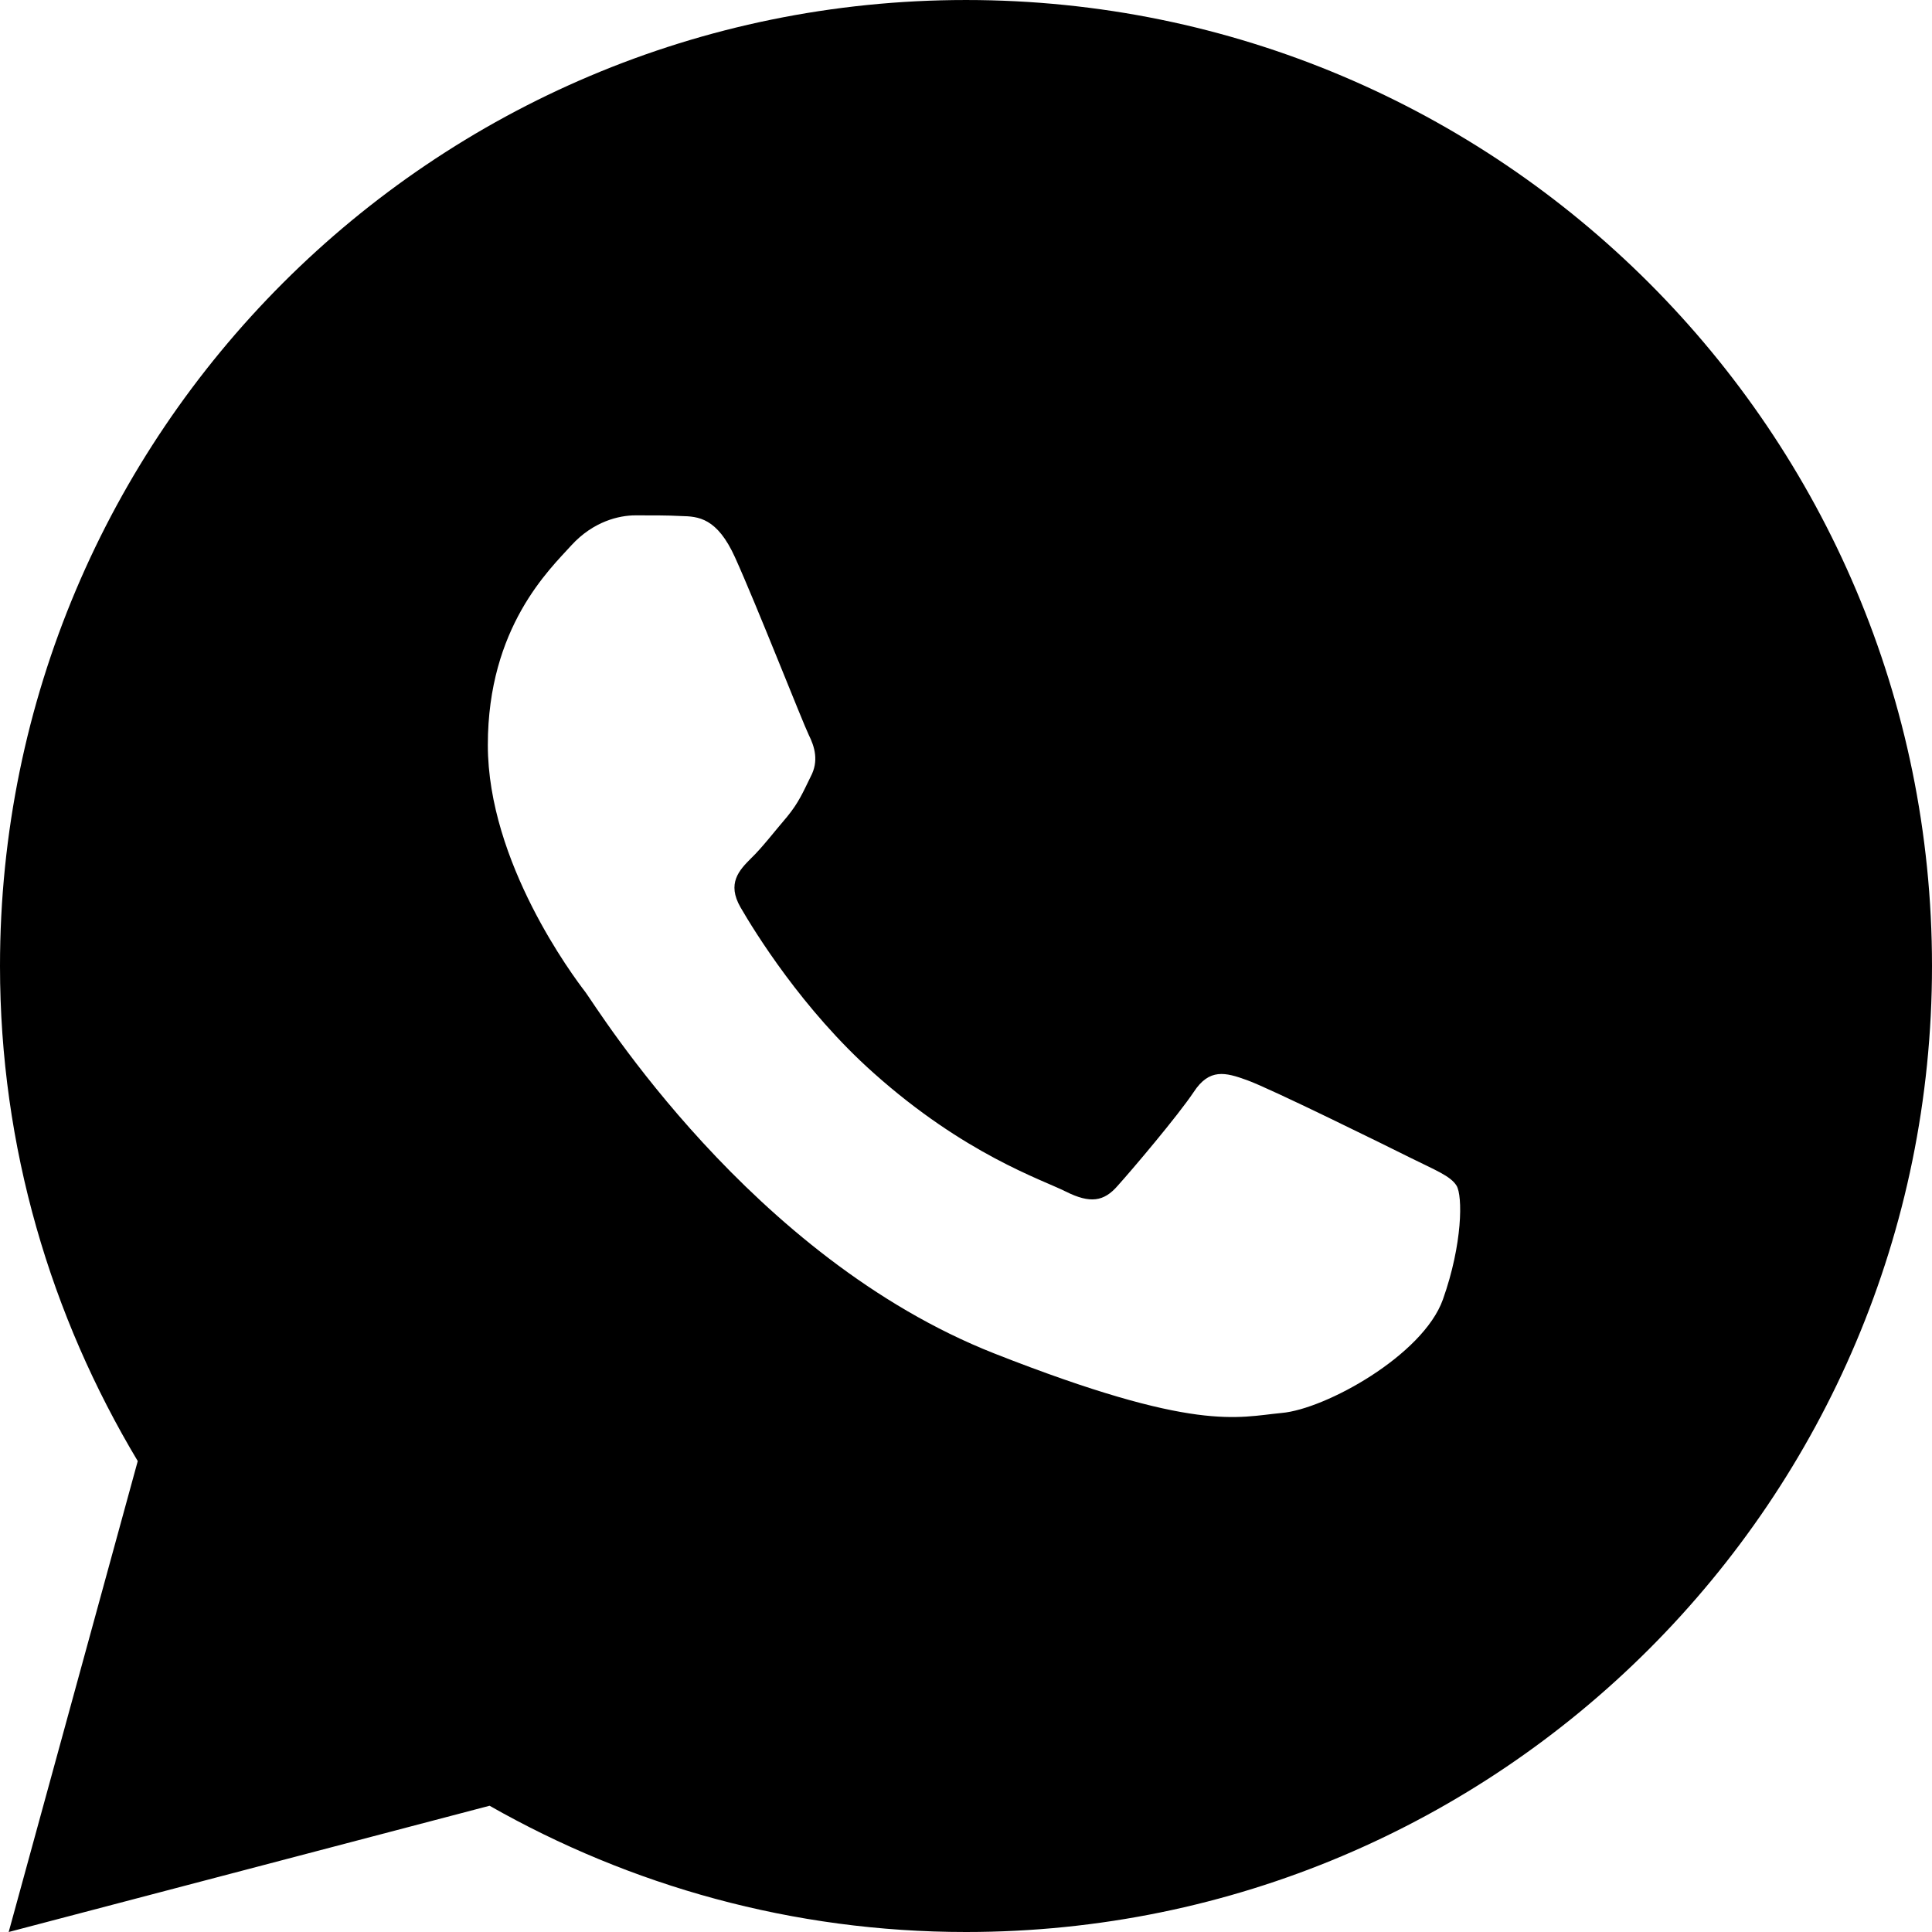
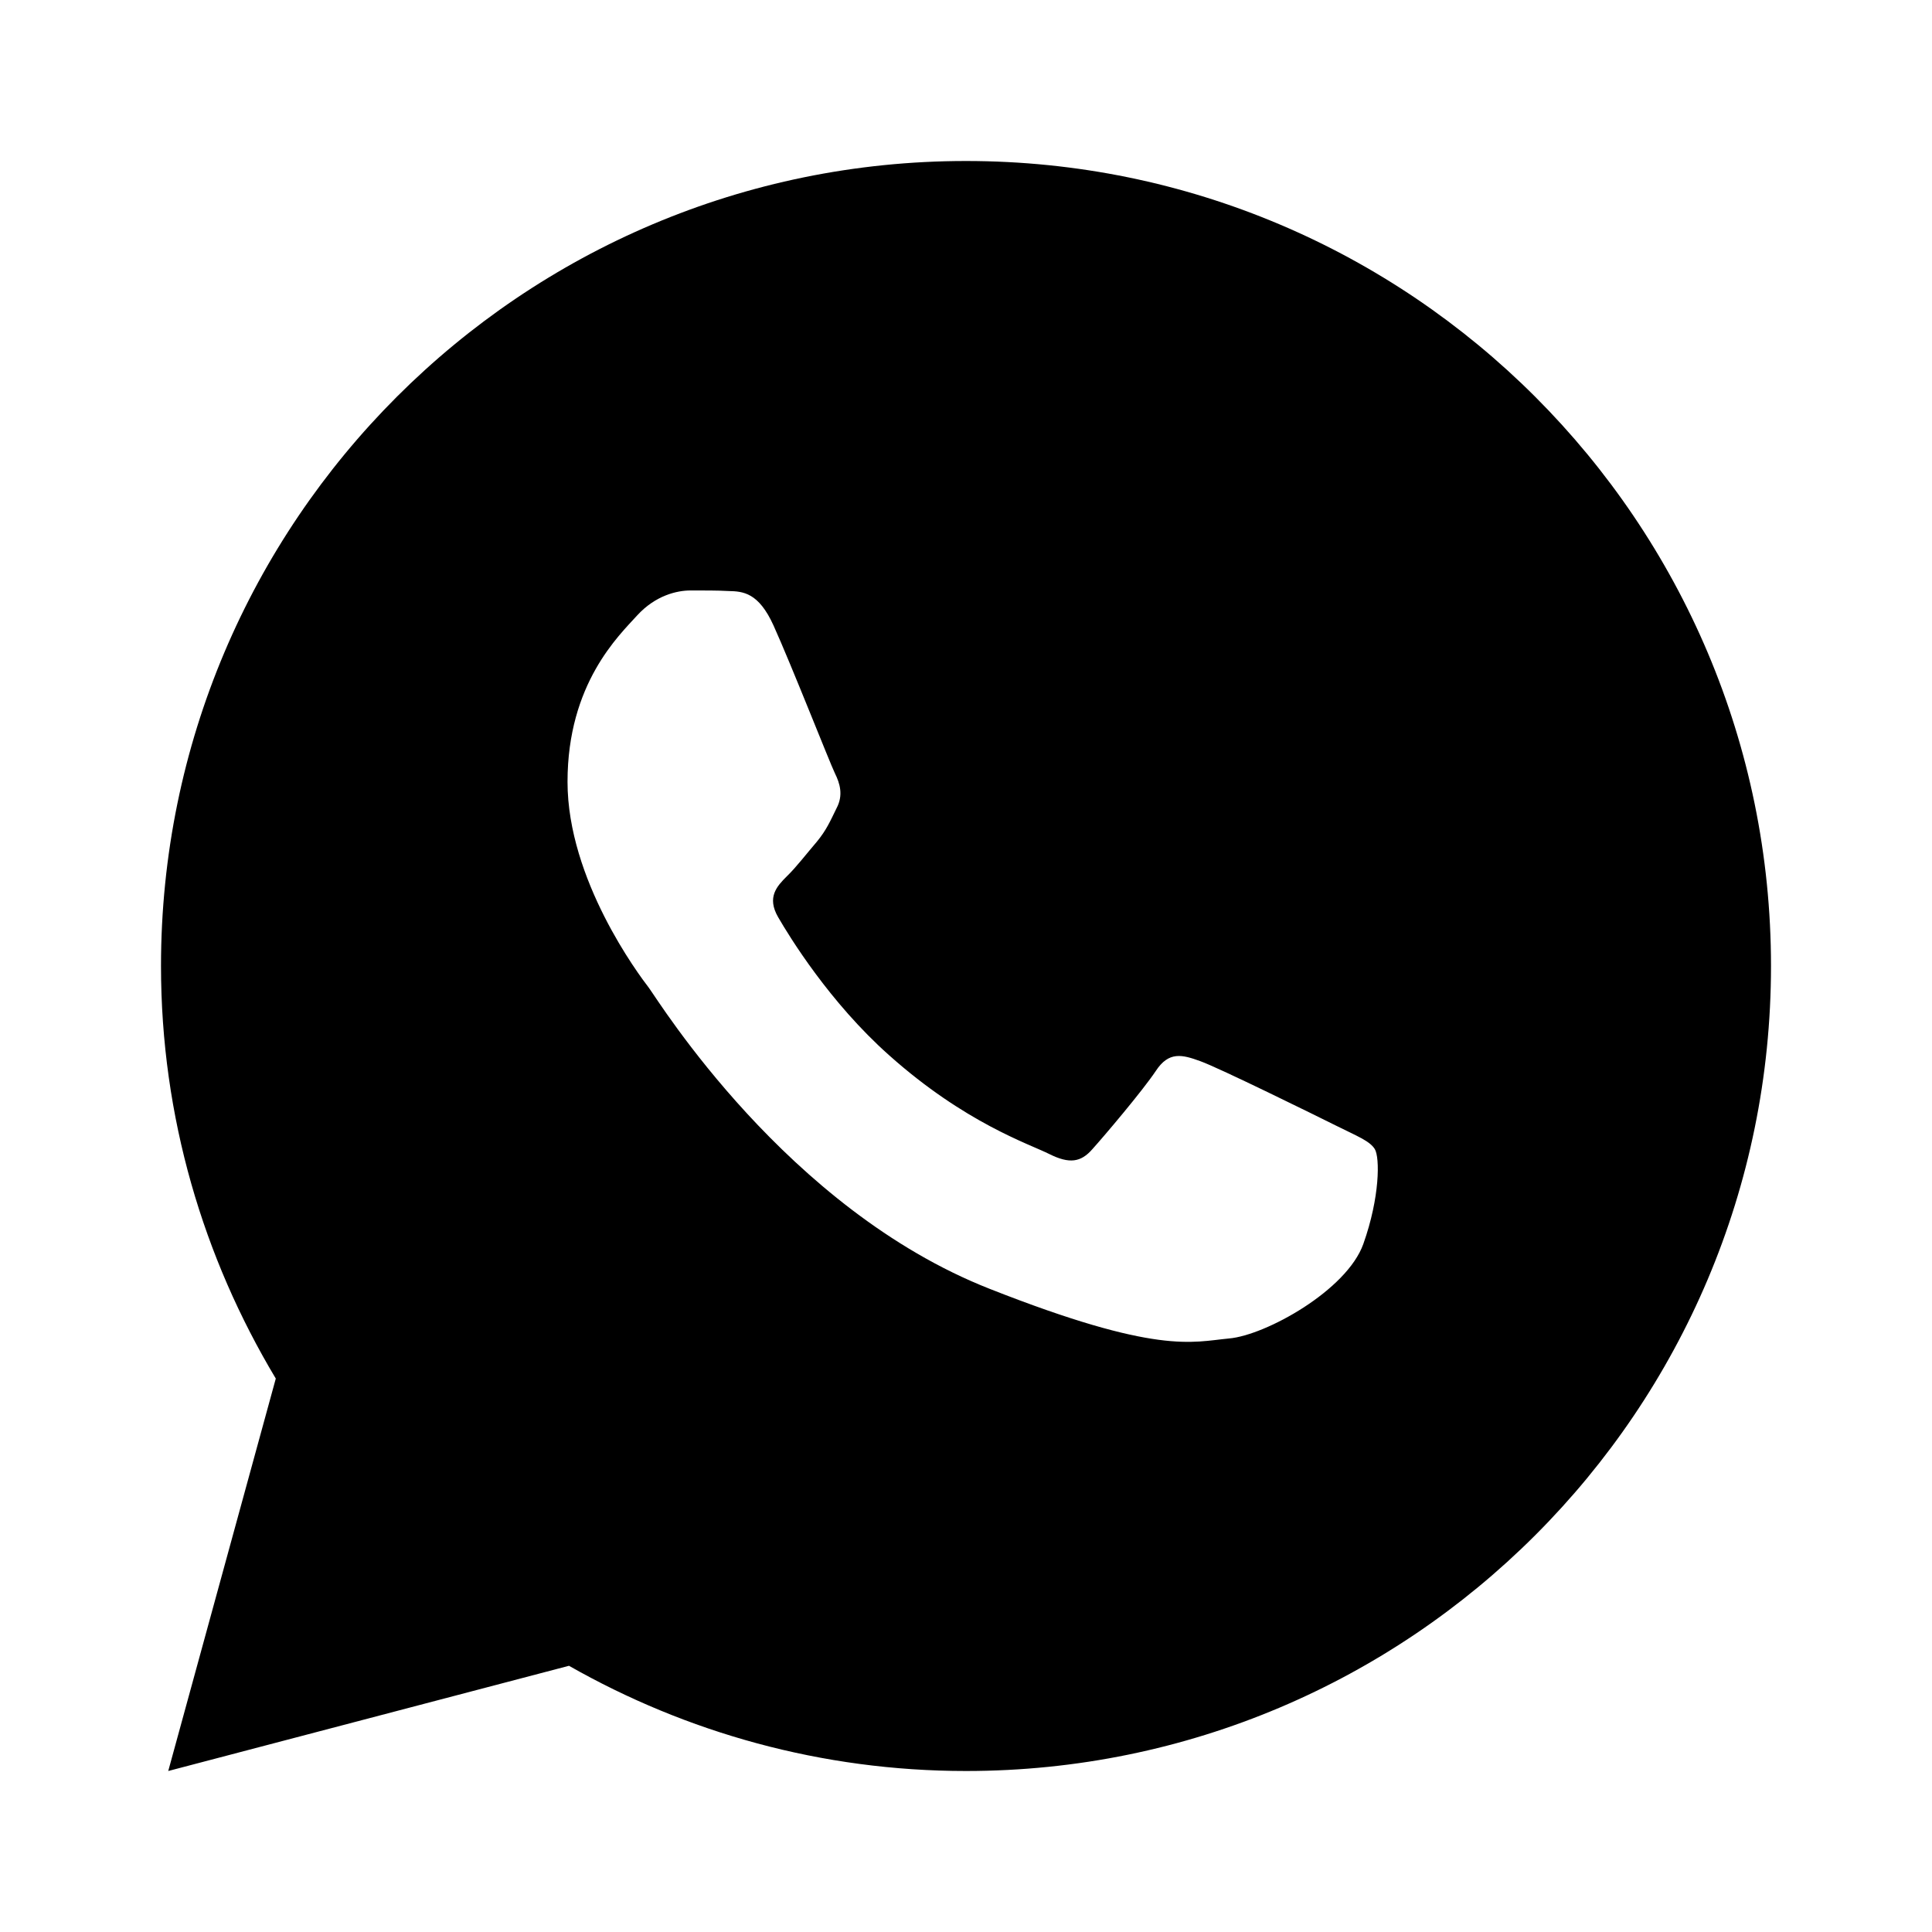
- <svg xmlns="http://www.w3.org/2000/svg" width="20" height="20" viewBox="0 0 20 20" fill="none">
-   <path d="M10 6.10352e-05C4.478 6.10352e-05 0 4.478 0 10C0 11.876 0.527 13.625 1.426 15.125L0.09 20L5.068 18.693C6.524 19.521 8.205 20 10 20C15.523 20 20 15.523 20 10C20 4.478 15.523 6.10352e-05 10 6.10352e-05ZM6.577 5.335C6.74 5.335 6.907 5.334 7.051 5.342C7.229 5.346 7.423 5.359 7.609 5.77C7.83 6.258 8.311 7.483 8.372 7.607C8.434 7.732 8.478 7.878 8.392 8.04C8.31 8.207 8.268 8.308 8.148 8.455C8.024 8.599 7.888 8.777 7.775 8.885C7.651 9.009 7.523 9.145 7.666 9.393C7.809 9.64 8.307 10.452 9.043 11.107C9.989 11.952 10.787 12.211 11.035 12.336C11.284 12.46 11.427 12.441 11.571 12.274C11.718 12.111 12.19 11.554 12.357 11.305C12.519 11.057 12.685 11.1 12.91 11.182C13.139 11.263 14.356 11.863 14.604 11.987C14.853 12.111 15.016 12.173 15.078 12.274C15.142 12.378 15.142 12.874 14.937 13.452C14.731 14.03 13.72 14.588 13.267 14.627C12.809 14.67 12.382 14.833 10.293 14.011C7.773 13.018 6.184 10.437 6.06 10.27C5.935 10.108 5.05 8.928 5.05 7.712C5.05 6.491 5.691 5.893 5.915 5.645C6.143 5.396 6.41 5.335 6.577 5.335Z" fill="black" />
+ <svg xmlns="http://www.w3.org/2000/svg" width="24" height="24" viewBox="0 0 24 24" fill="none">
+   <path d="M12 2C6.478 2 2 6.478 2 12C2 13.876 2.527 15.625 3.426 17.125L2.09 22L7.068 20.693C8.524 21.521 10.205 22 12 22C17.523 22 22 17.523 22 12C22 6.478 17.523 2 12 2ZM8.577 7.335C8.74 7.335 8.907 7.334 9.051 7.342C9.229 7.346 9.423 7.359 9.609 7.77C9.83 8.258 10.311 9.483 10.372 9.607C10.434 9.732 10.478 9.878 10.392 10.04C10.31 10.207 10.268 10.308 10.148 10.455C10.024 10.599 9.888 10.777 9.775 10.885C9.651 11.009 9.523 11.145 9.666 11.393C9.809 11.64 10.307 12.452 11.043 13.107C11.989 13.952 12.787 14.211 13.035 14.336C13.284 14.46 13.427 14.44 13.571 14.274C13.718 14.111 14.19 13.554 14.357 13.305C14.519 13.057 14.685 13.1 14.91 13.182C15.139 13.263 16.356 13.863 16.605 13.987C16.853 14.111 17.016 14.173 17.078 14.274C17.142 14.378 17.142 14.874 16.936 15.452C16.731 16.03 15.72 16.588 15.267 16.627C14.809 16.67 14.382 16.833 12.293 16.01C9.773 15.018 8.184 12.437 8.06 12.27C7.935 12.108 7.05 10.928 7.05 9.712C7.05 8.491 7.691 7.893 7.915 7.645C8.143 7.396 8.41 7.335 8.577 7.335Z" fill="black" />
</svg>
